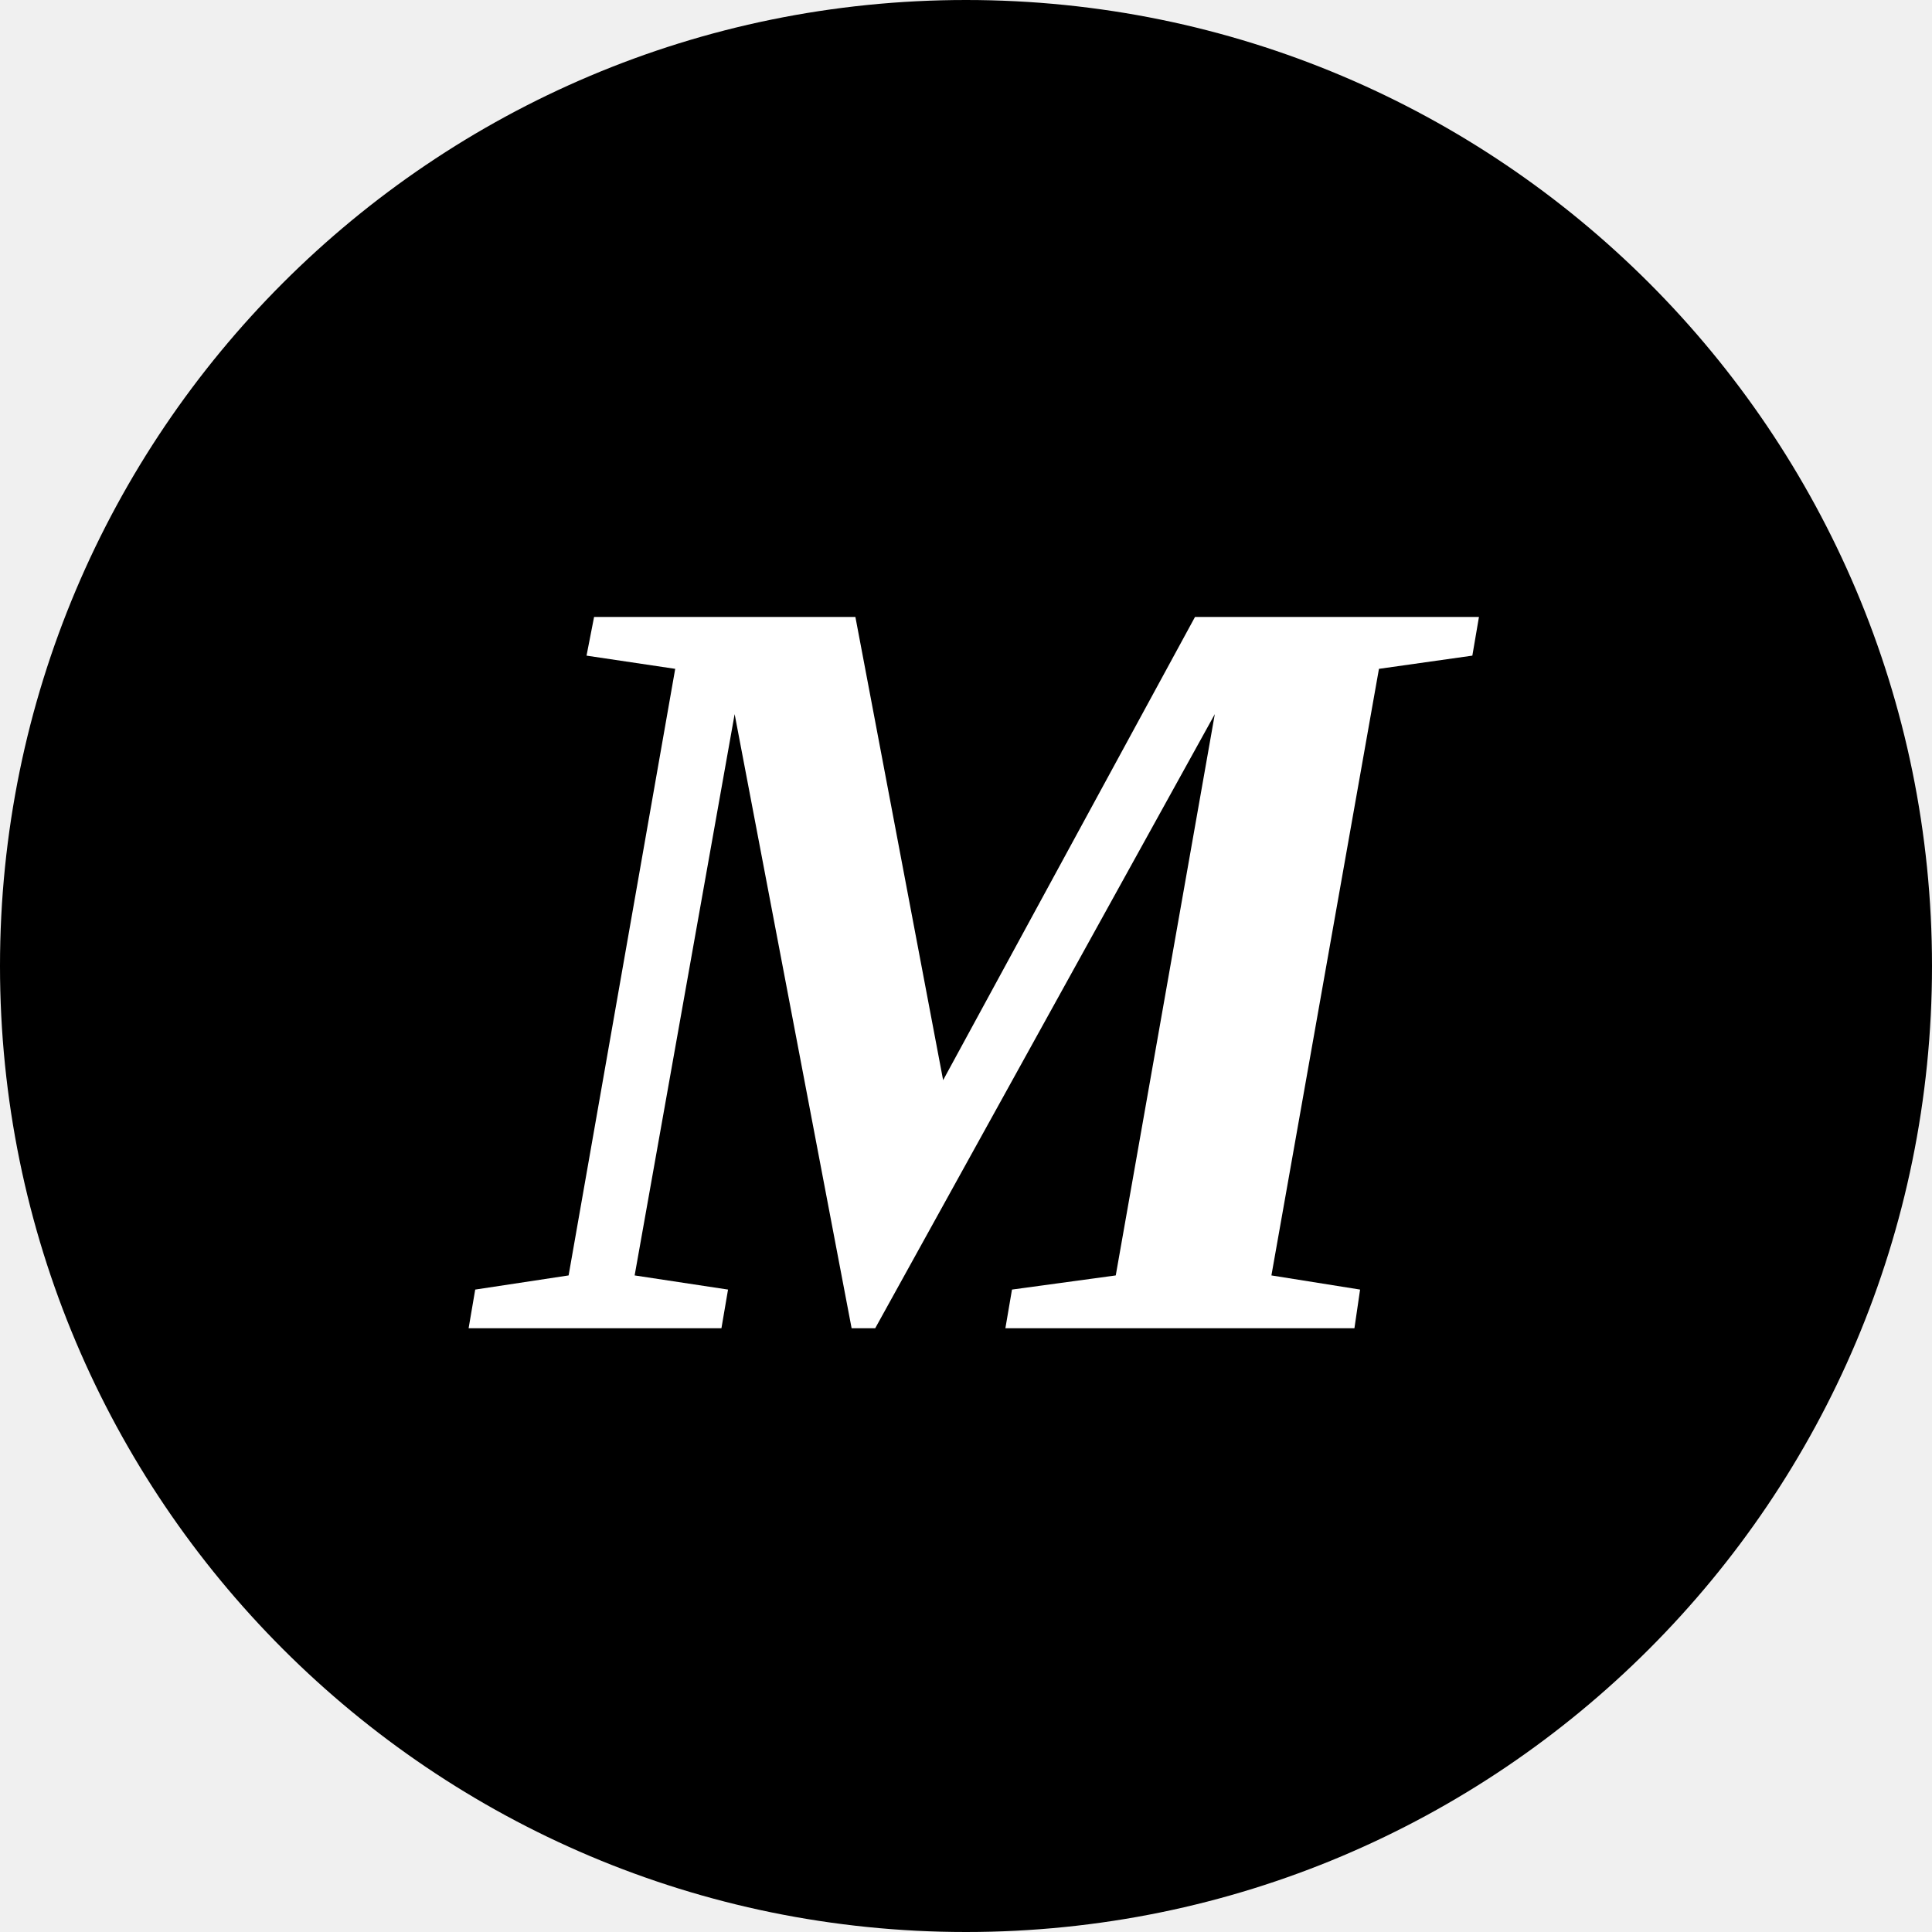
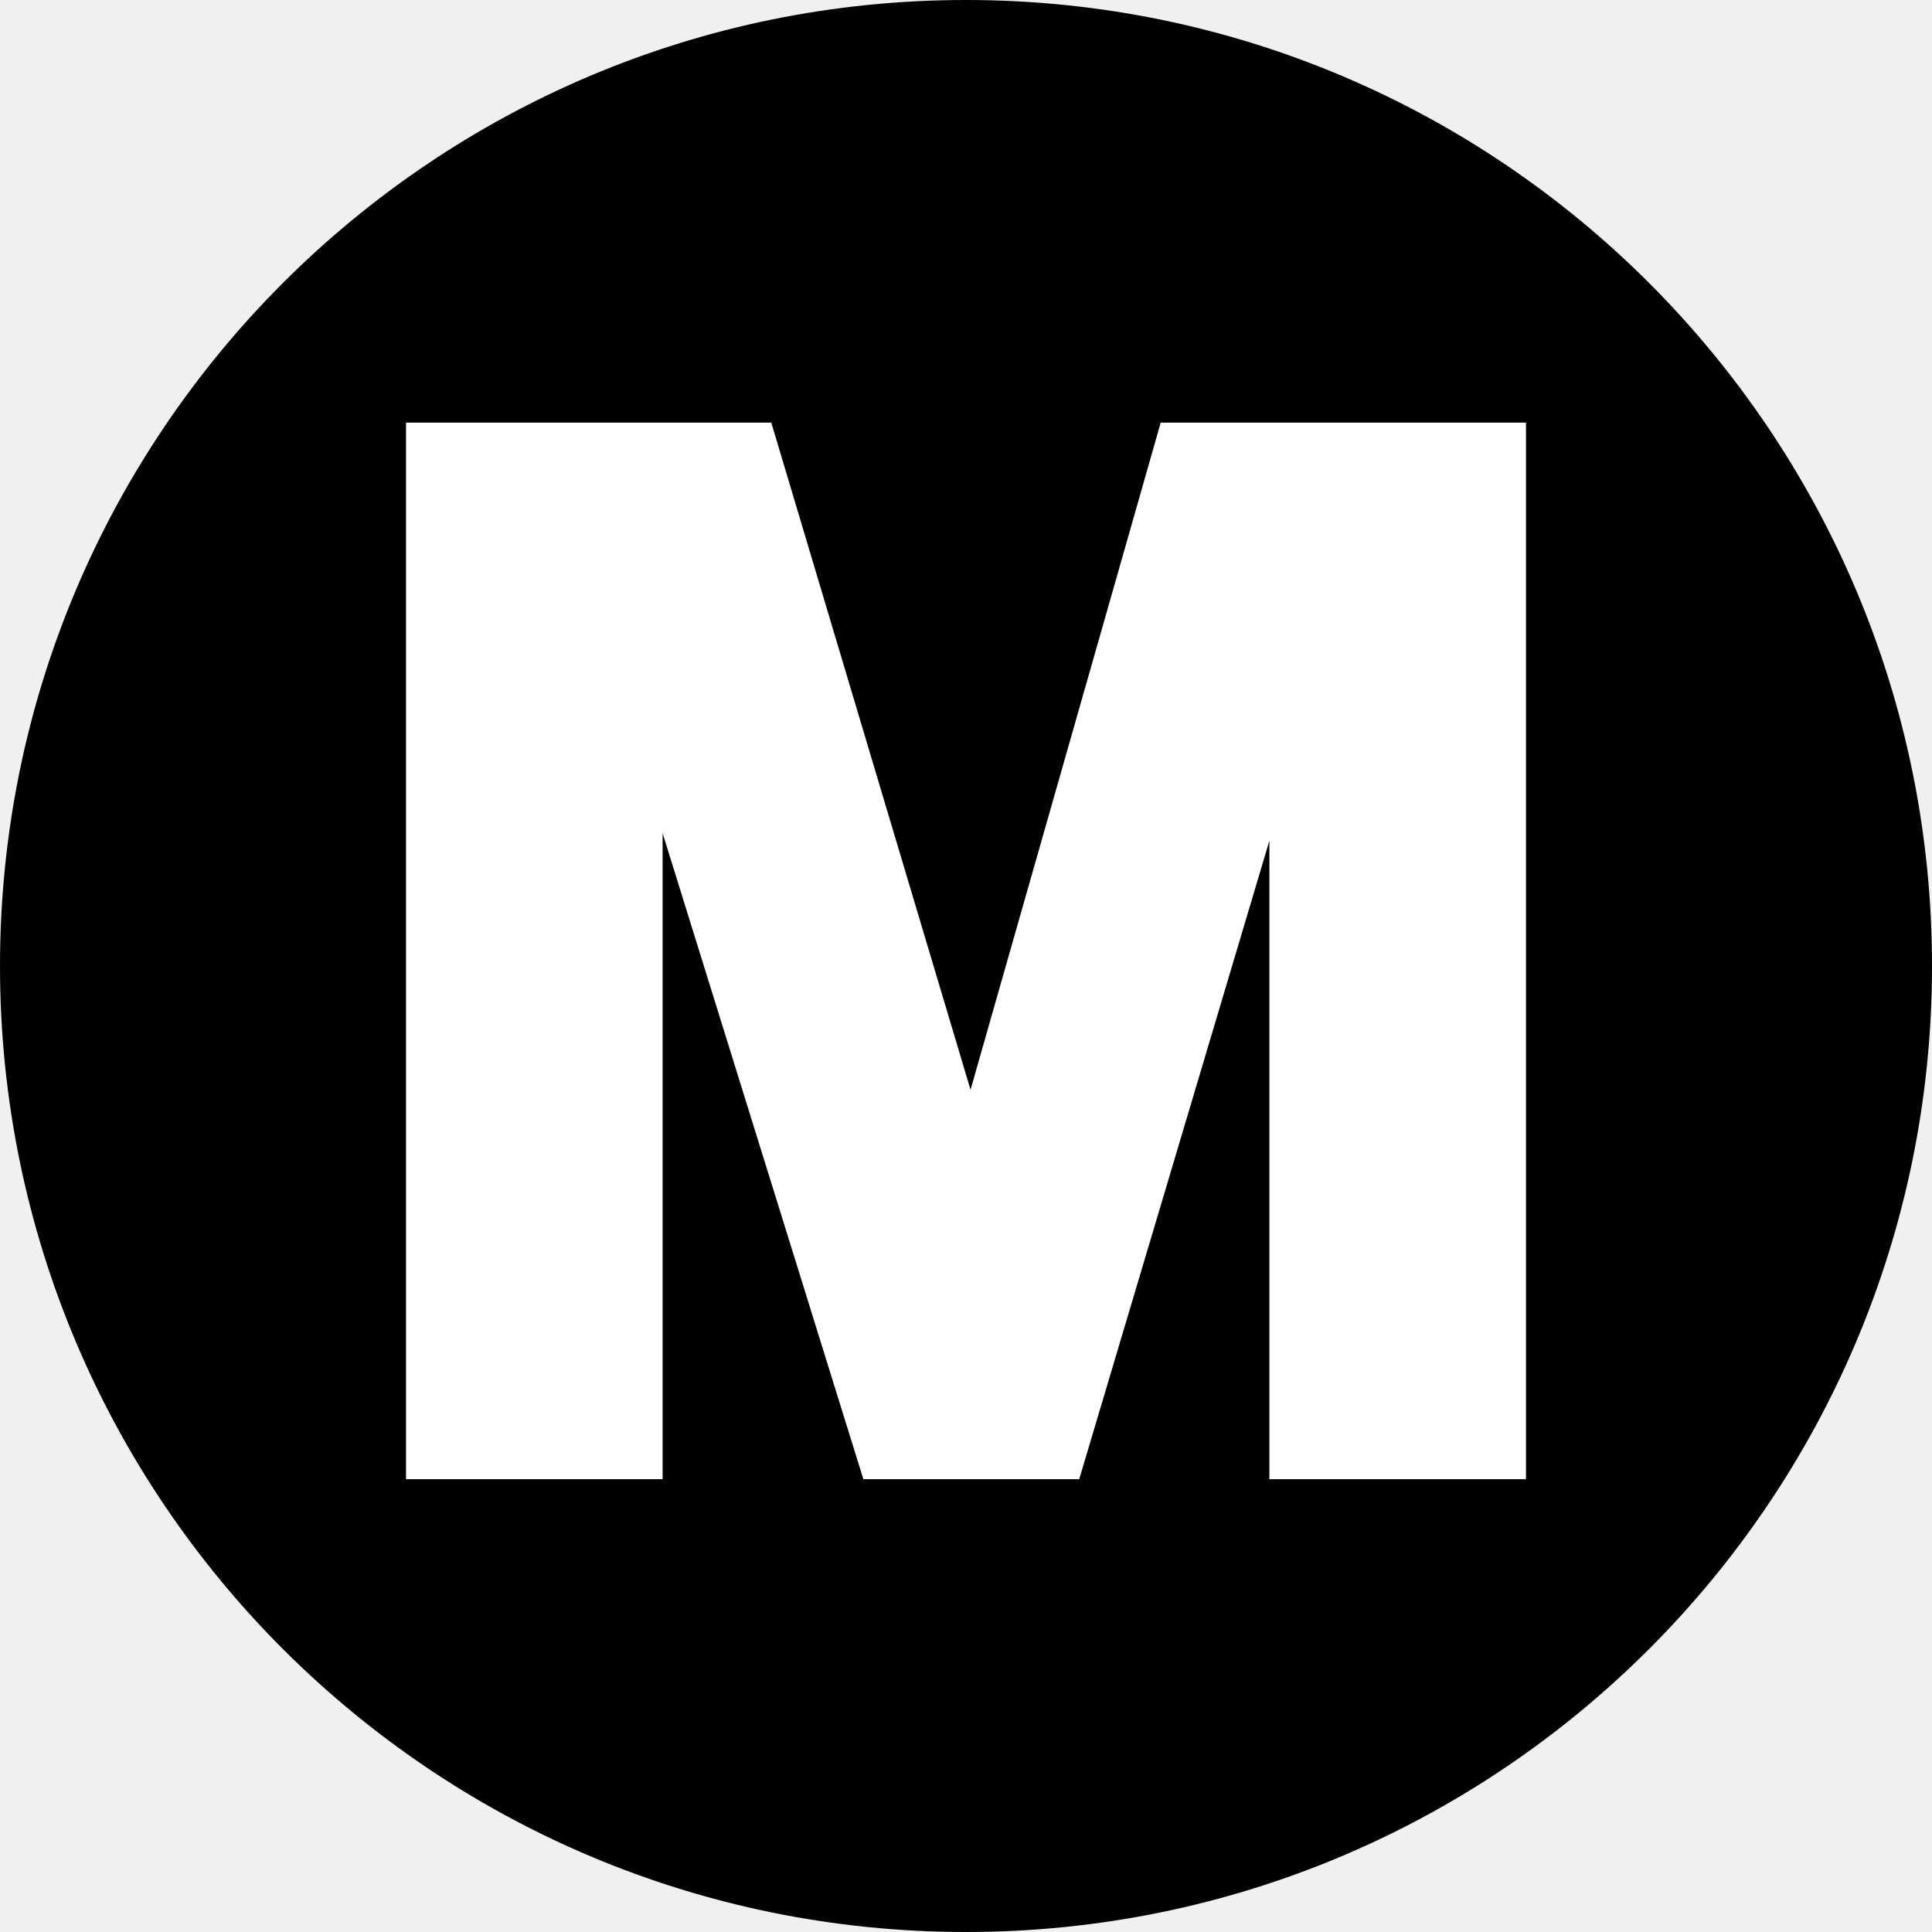
<svg xmlns="http://www.w3.org/2000/svg" viewBox="0 0 32 32" width="32" height="32">
  <circle cx="16" cy="16" r="16" fill="#000" />
-   <text x="16" y="22" text-anchor="middle" font-family="Georgia, 'Times New Roman', serif" font-size="18" font-weight="900" font-style="italic" fill="#fff">M</text>
+   <g transform="translate(5.5, 24.5) scale(0.025, -0.025)" fill="#fff">
+     <path d="M49 700H291L423 258L549 700H791V0H621V423L495 0H352L219 428V0H49Z" />
+   </g>
</svg>
